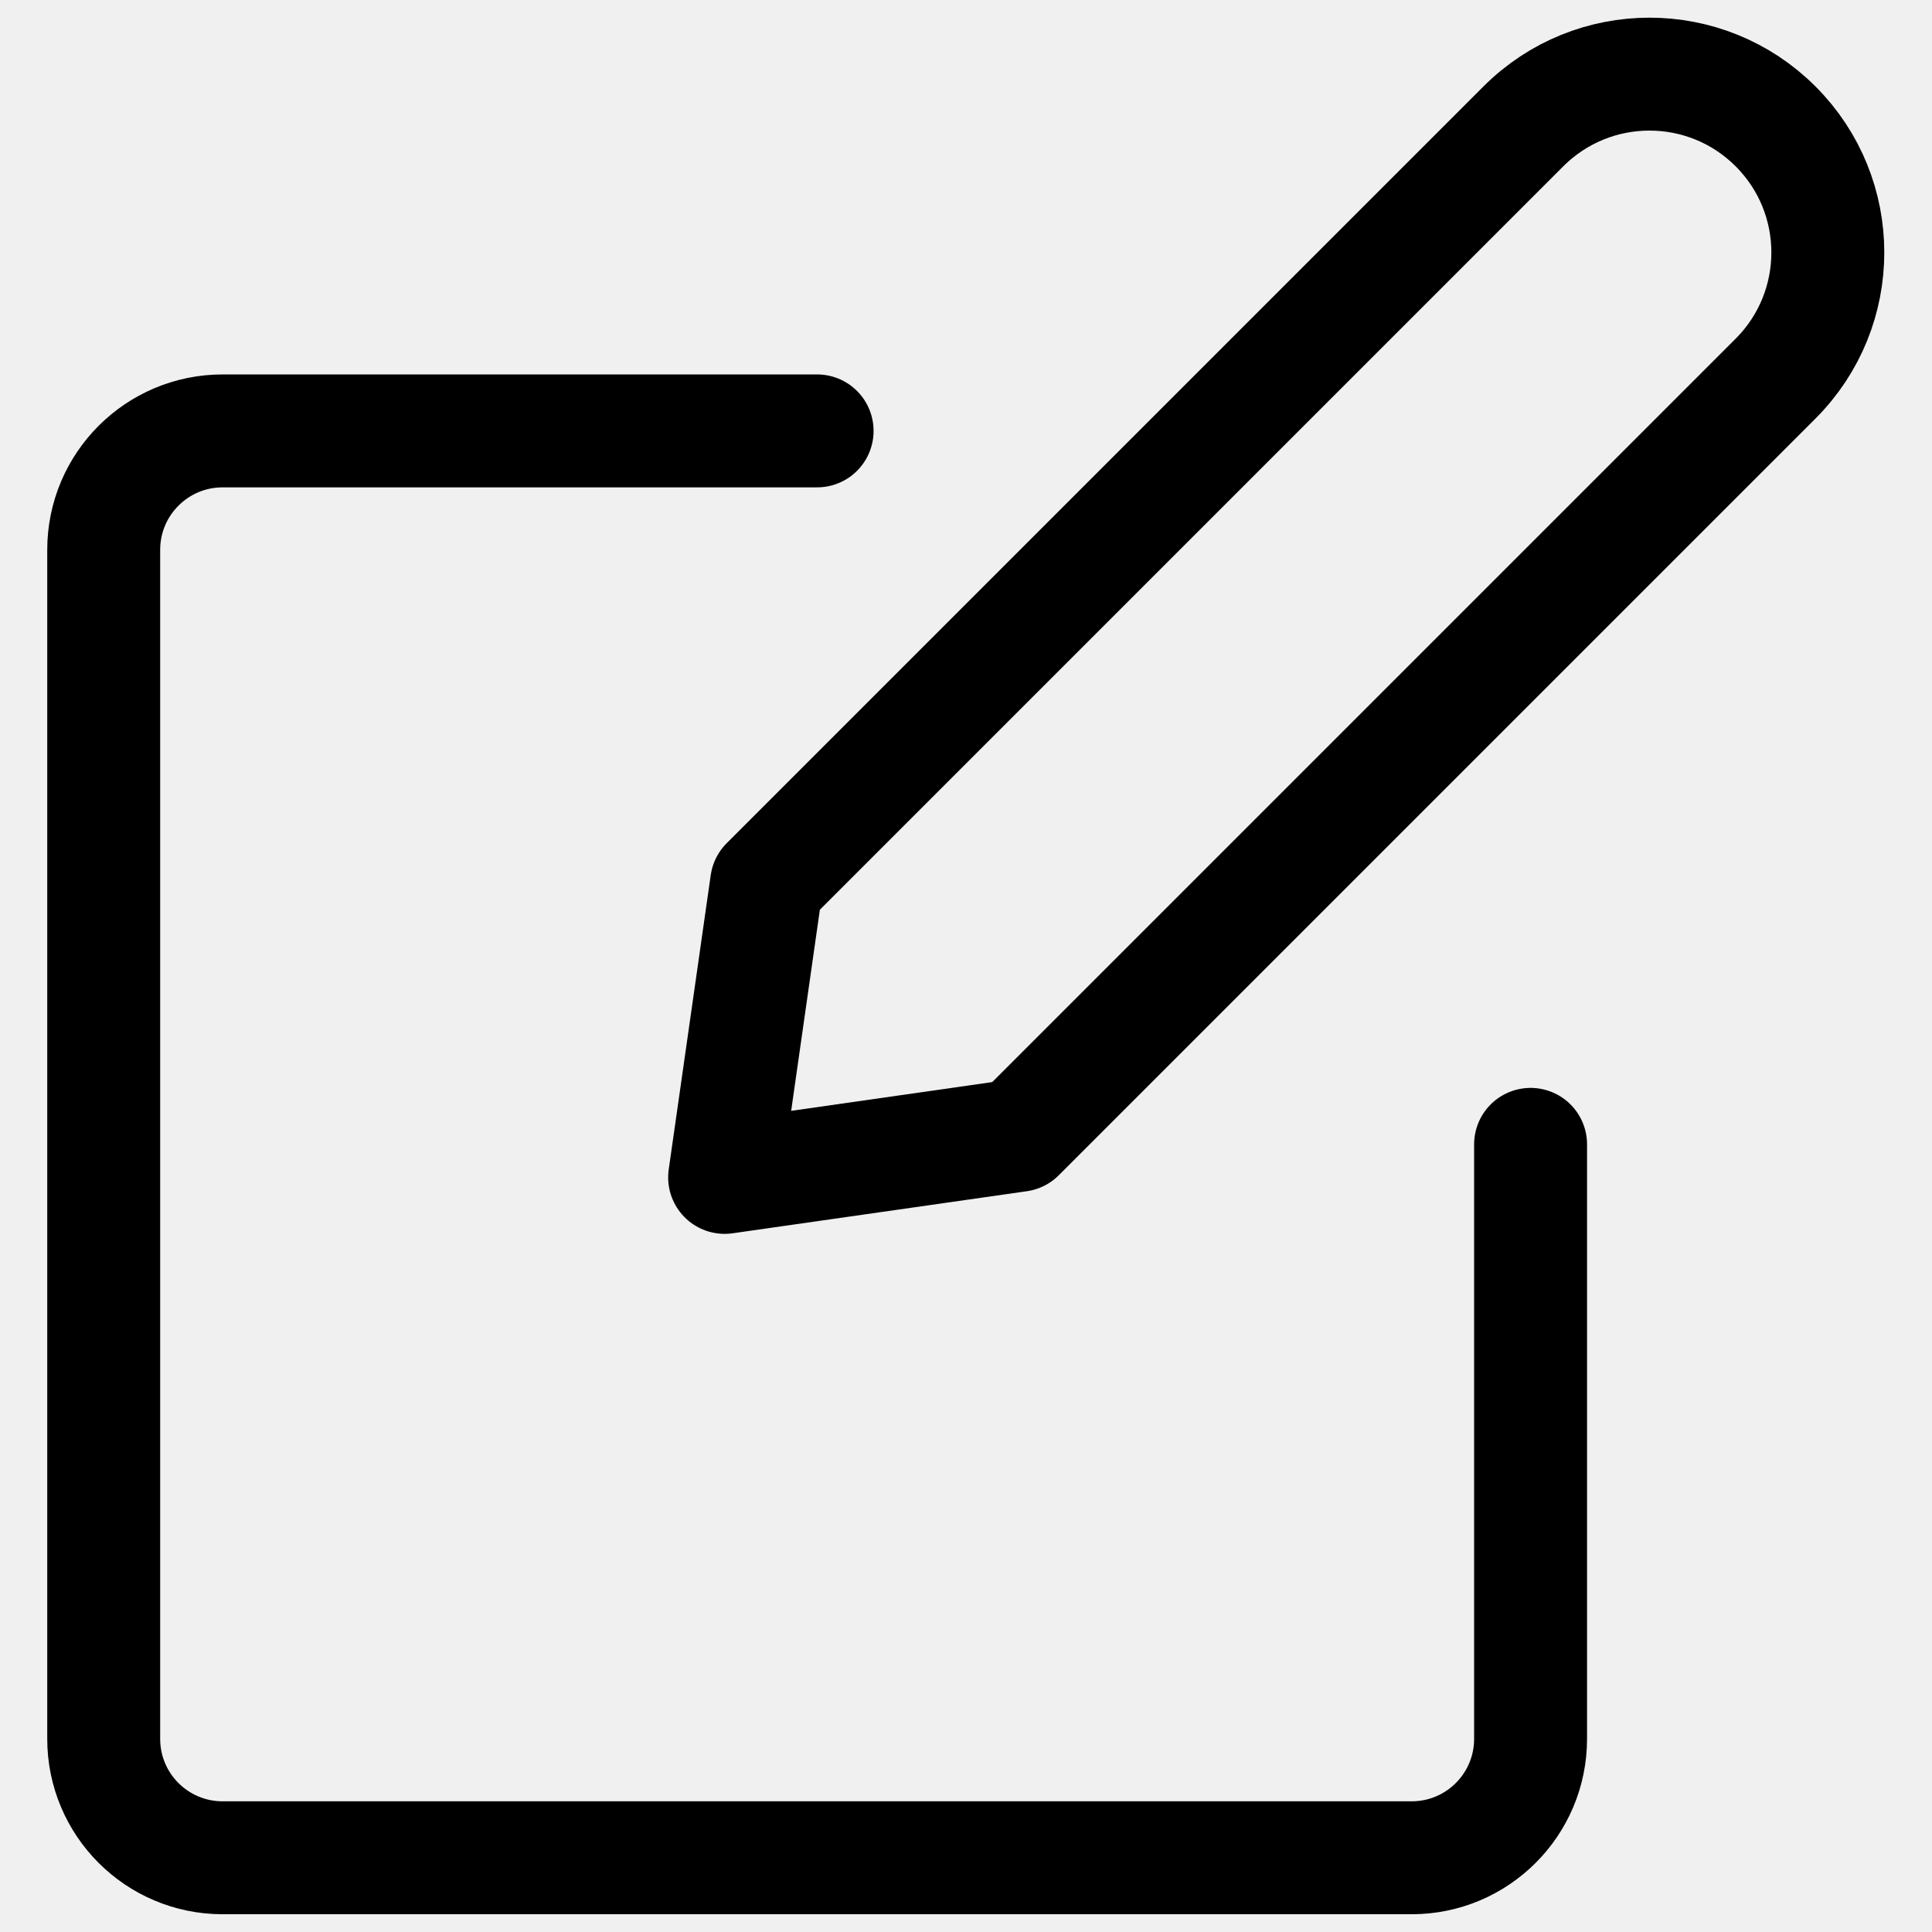
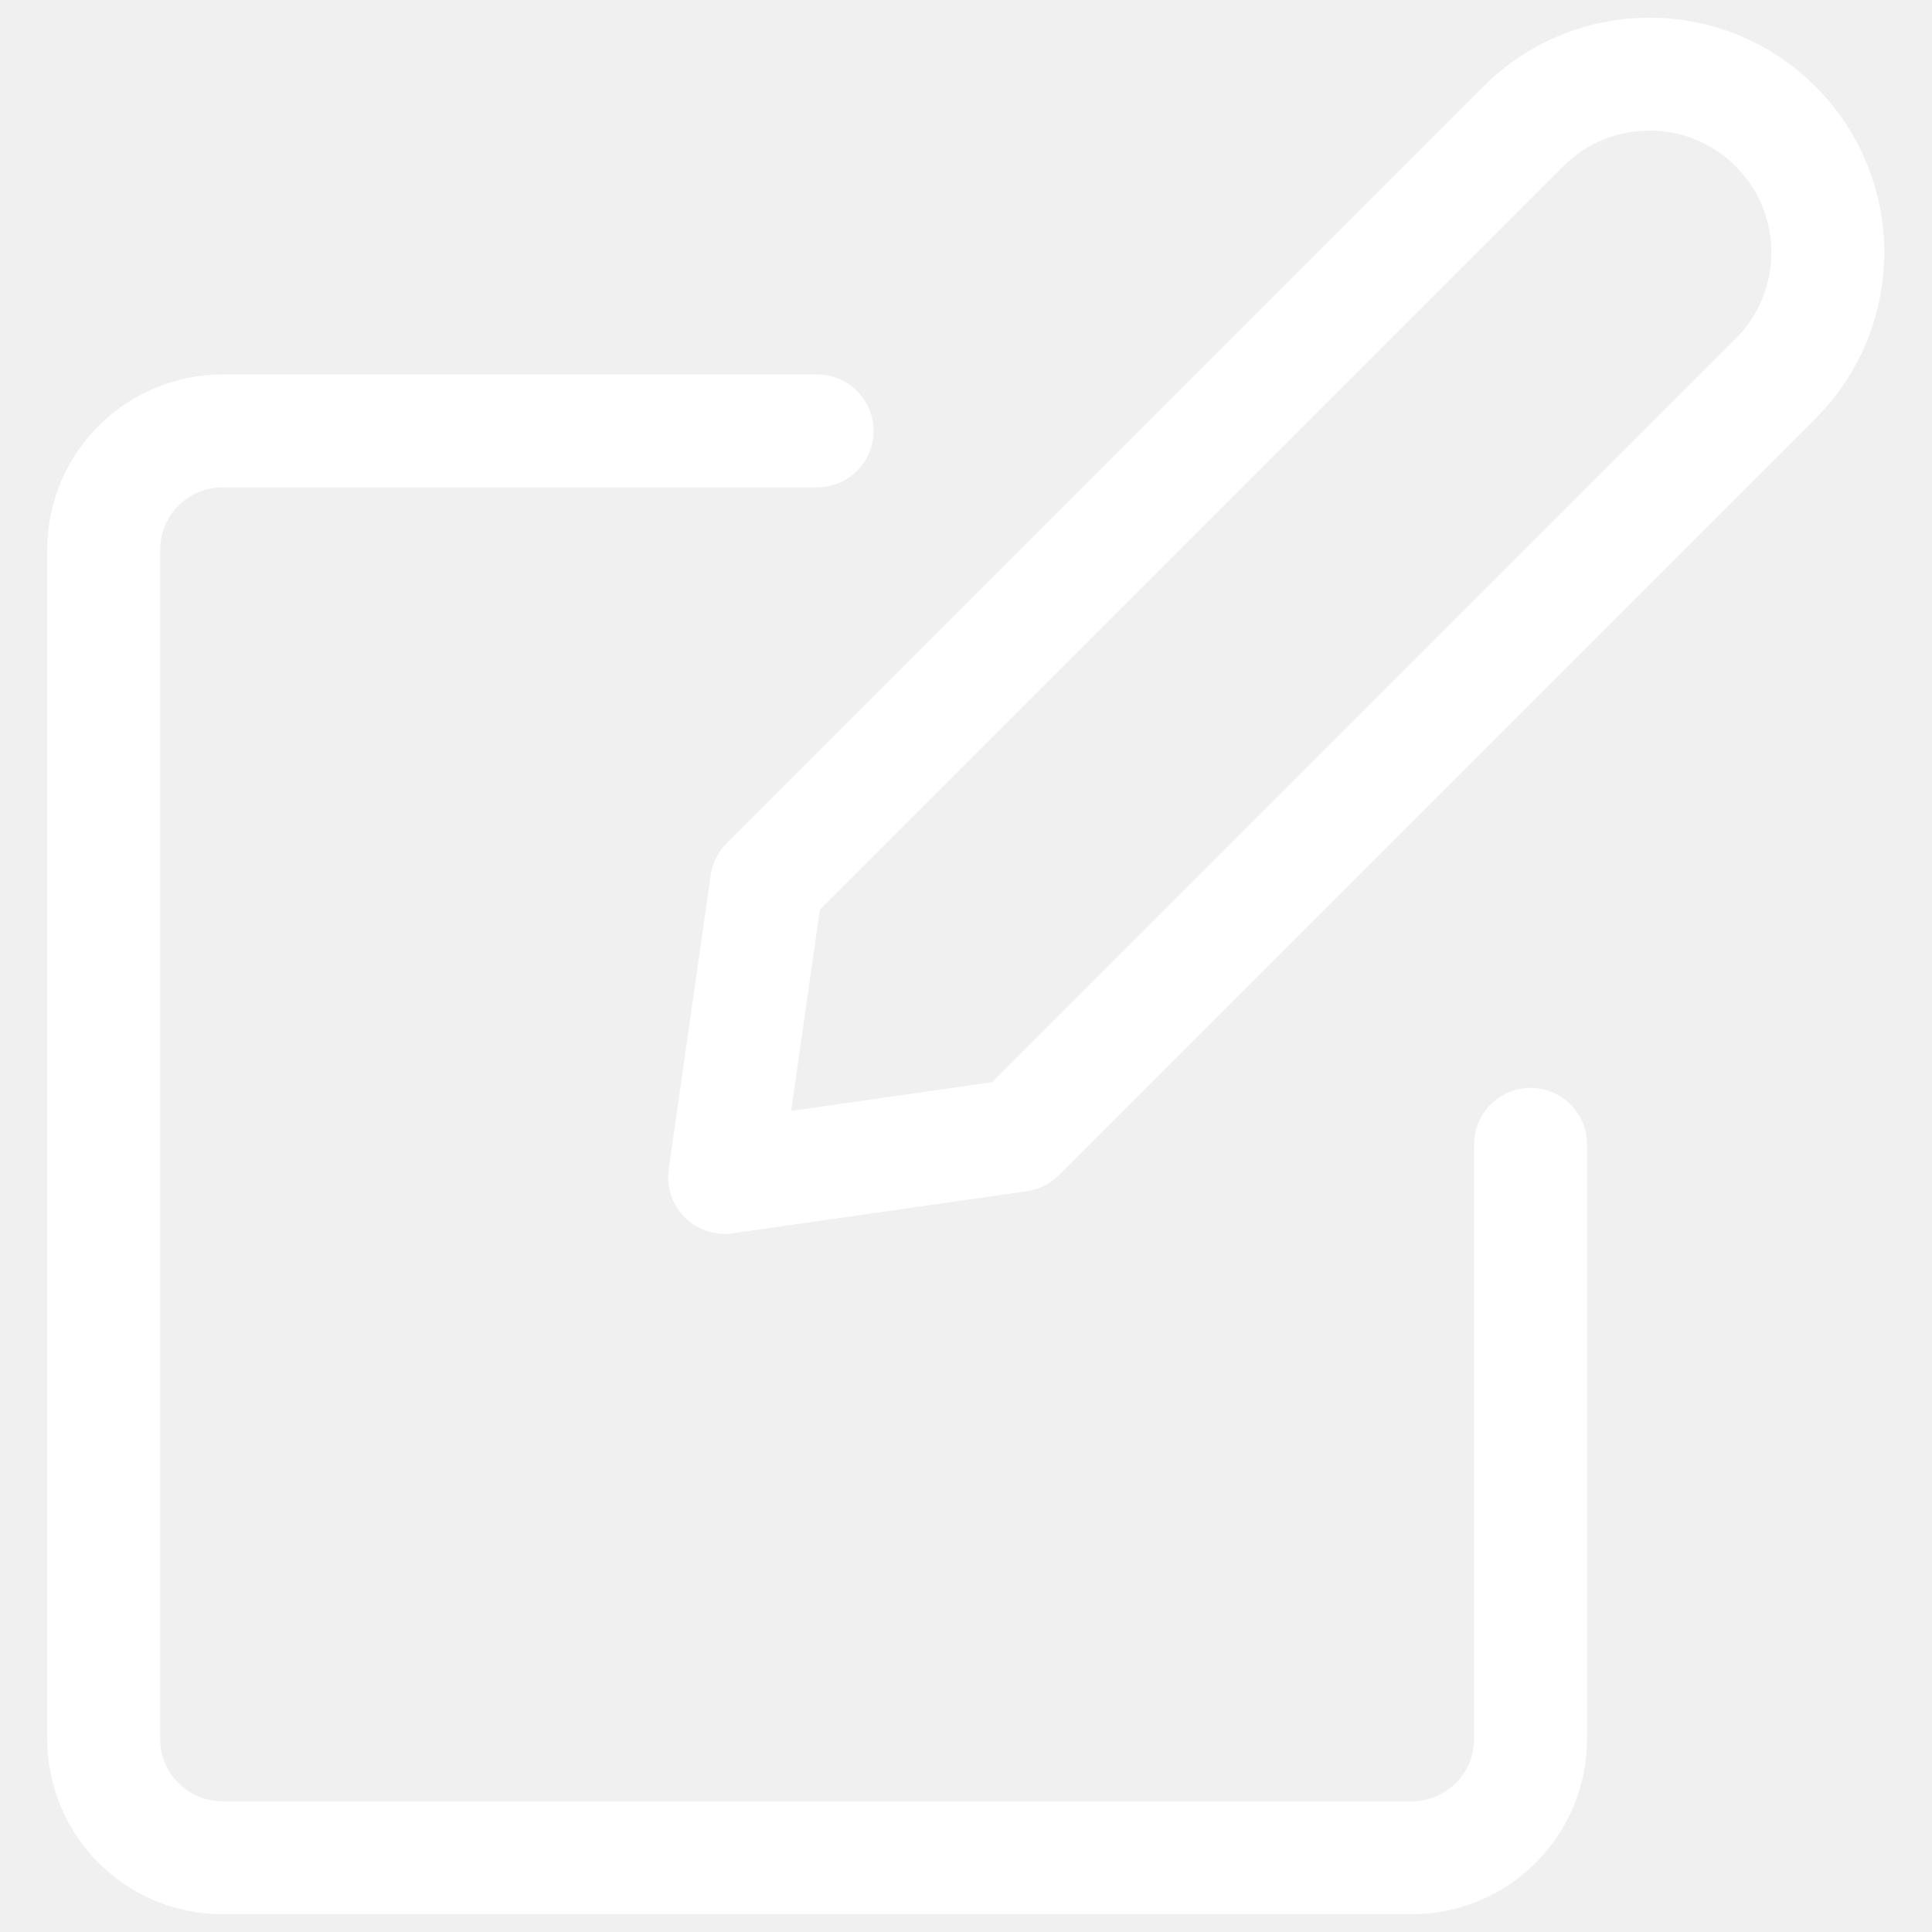
<svg xmlns="http://www.w3.org/2000/svg" width="31px" height="31px" viewBox="0 0 31 31" version="1.1">
  <g id="Symbols" stroke="none" stroke-width="1" fill="none" fill-rule="evenodd" stroke-linecap="round" stroke-linejoin="round">
-     <g id="Nav-Stripe-N1" transform="translate(-969, -18)" stroke="currentColor" stroke-width="1.812">
+     <g id="Nav-Stripe-N1" transform="translate(-969, -18)" stroke="#fff" stroke-width="1.812">
      <g id="Icon-LogIn" transform="translate(970, 19)">
        <path d="M15.348,17.217 L10.627,17.892 L11.301,13.17 L23.443,1.028 C24.561,-0.09 26.373,-0.09 27.49,1.028 C28.608,2.145 28.608,3.957 27.49,5.075 L15.348,17.217 Z" id="Path" />
        <path d="M23.559,17.362 L23.559,26.901 C23.559,27.955 22.704,28.809 21.651,28.809 L2.572,28.809 C1.518,28.809 0.664,27.955 0.664,26.901 L0.664,7.822 C0.664,6.769 1.518,5.914 2.572,5.914 L12.111,5.914" id="Path" />
      </g>
    </g>
  </g>
</svg>
